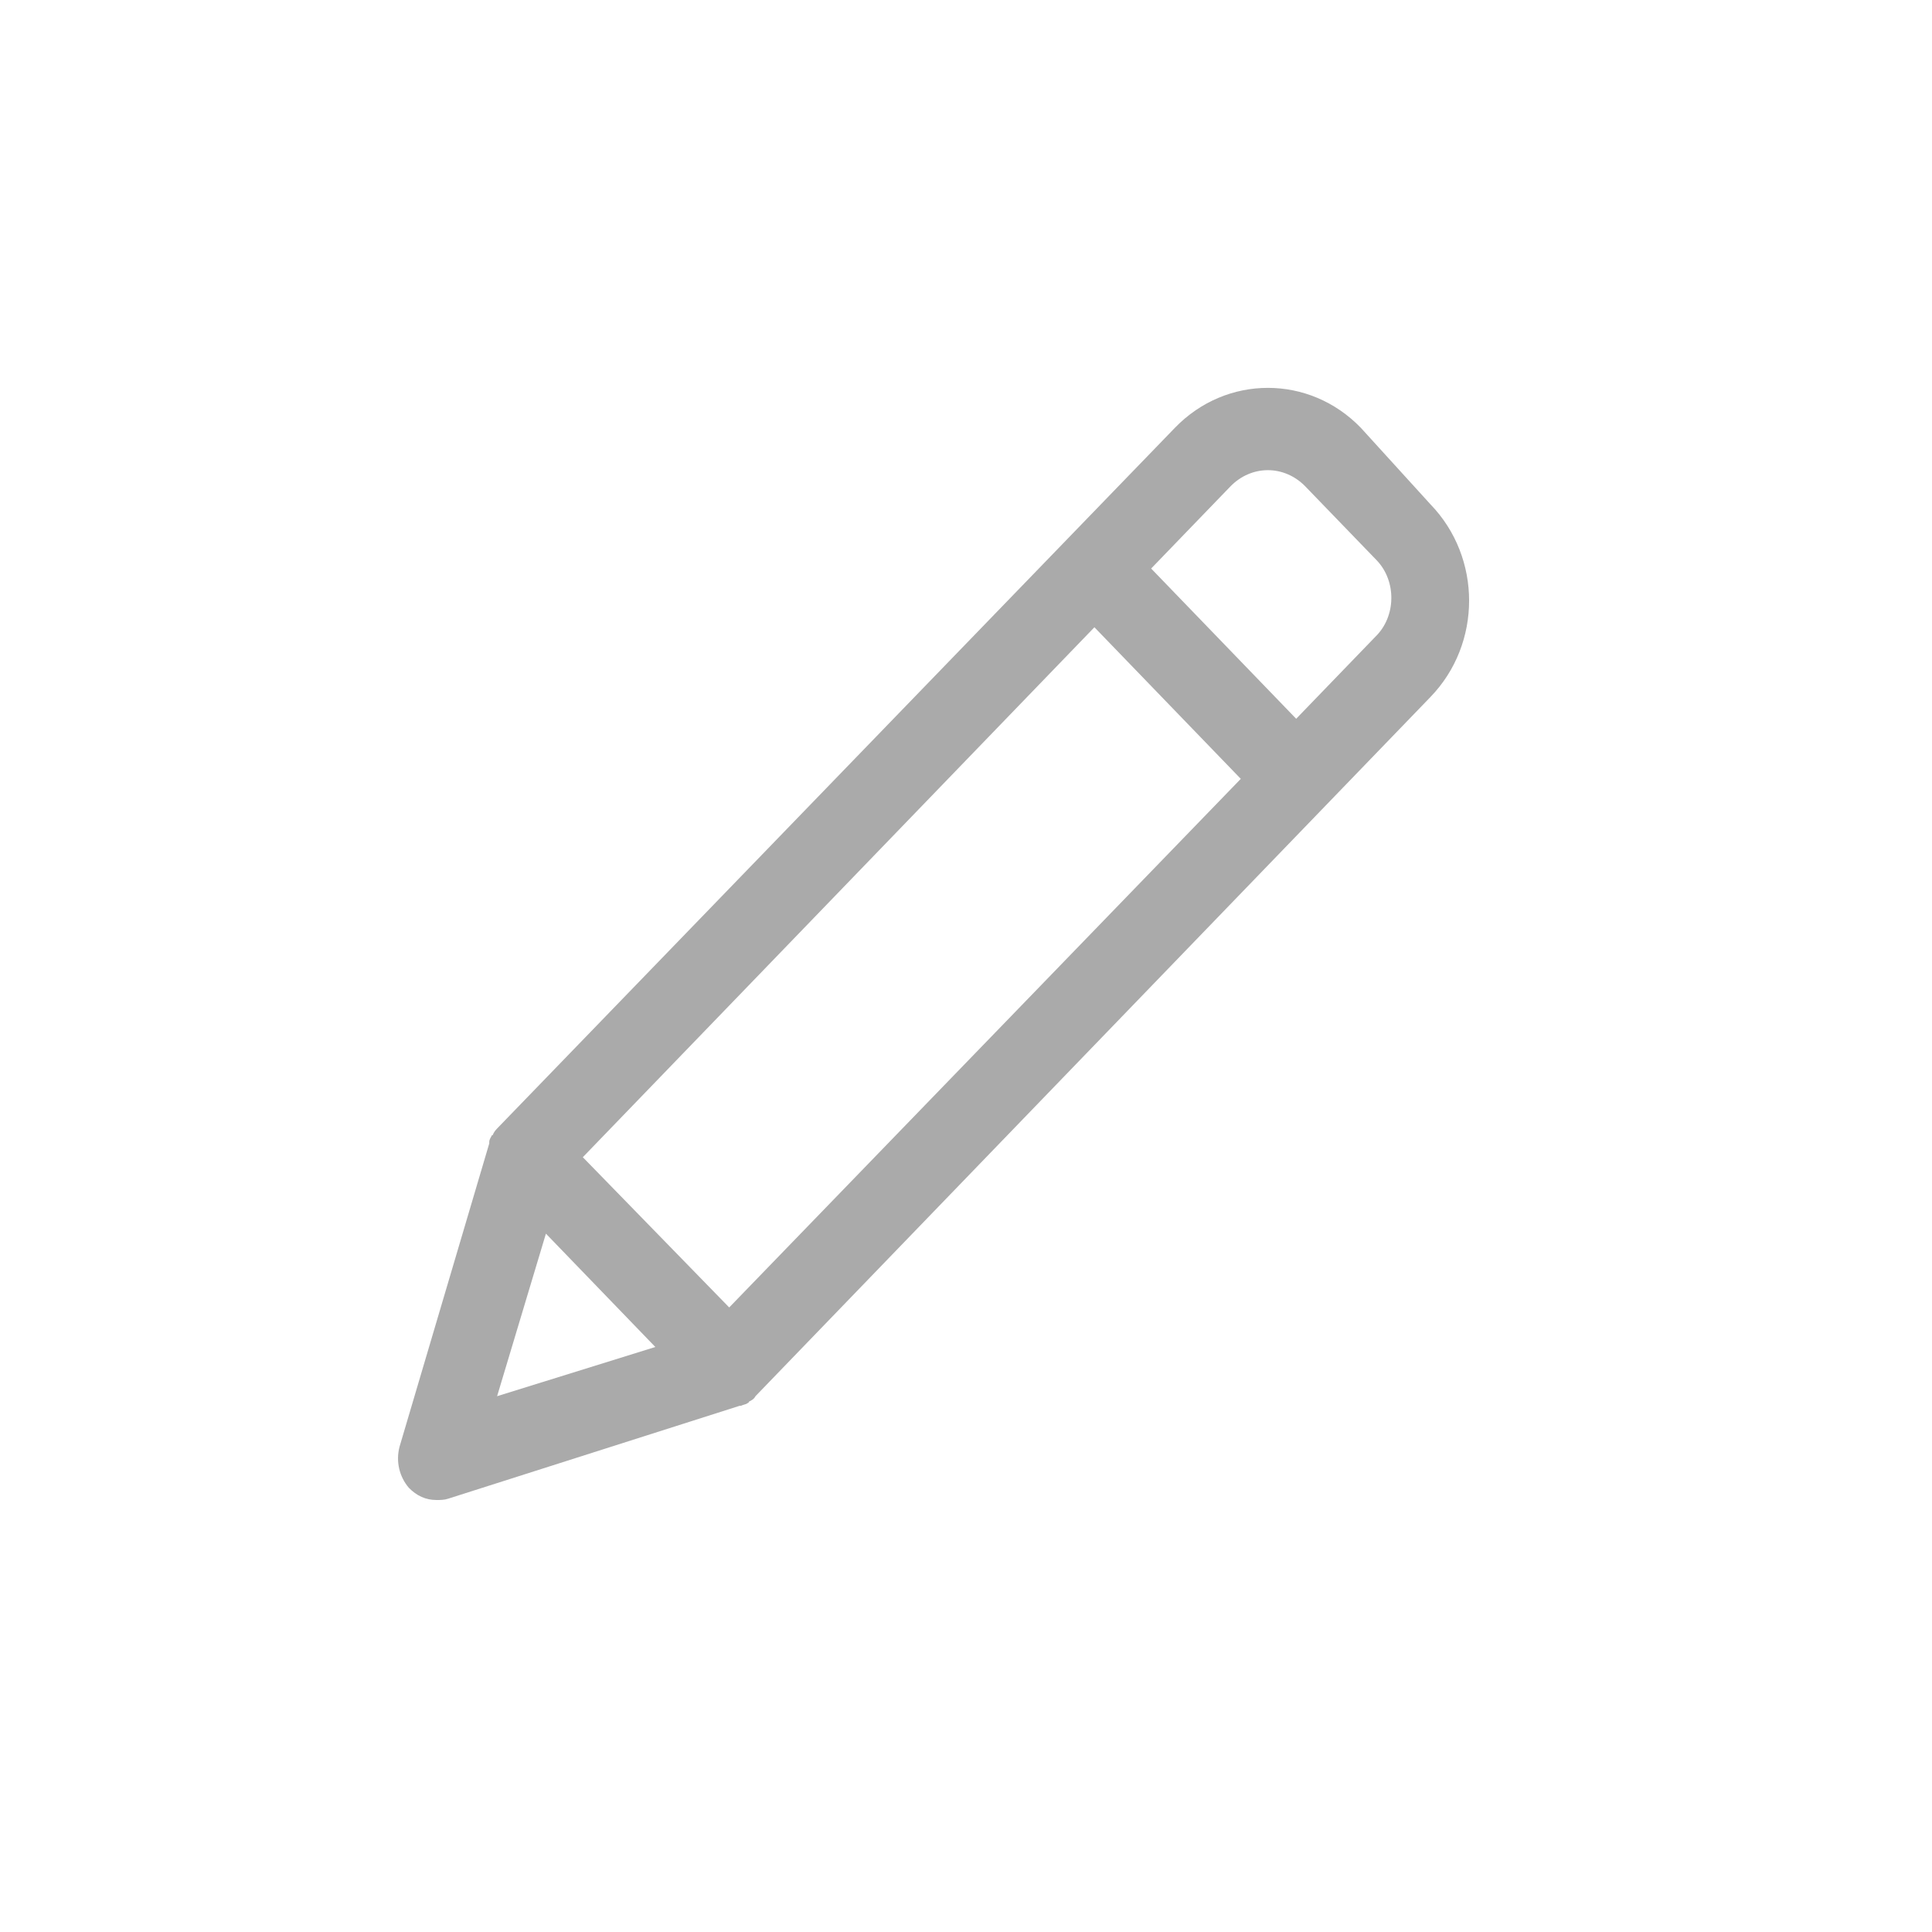
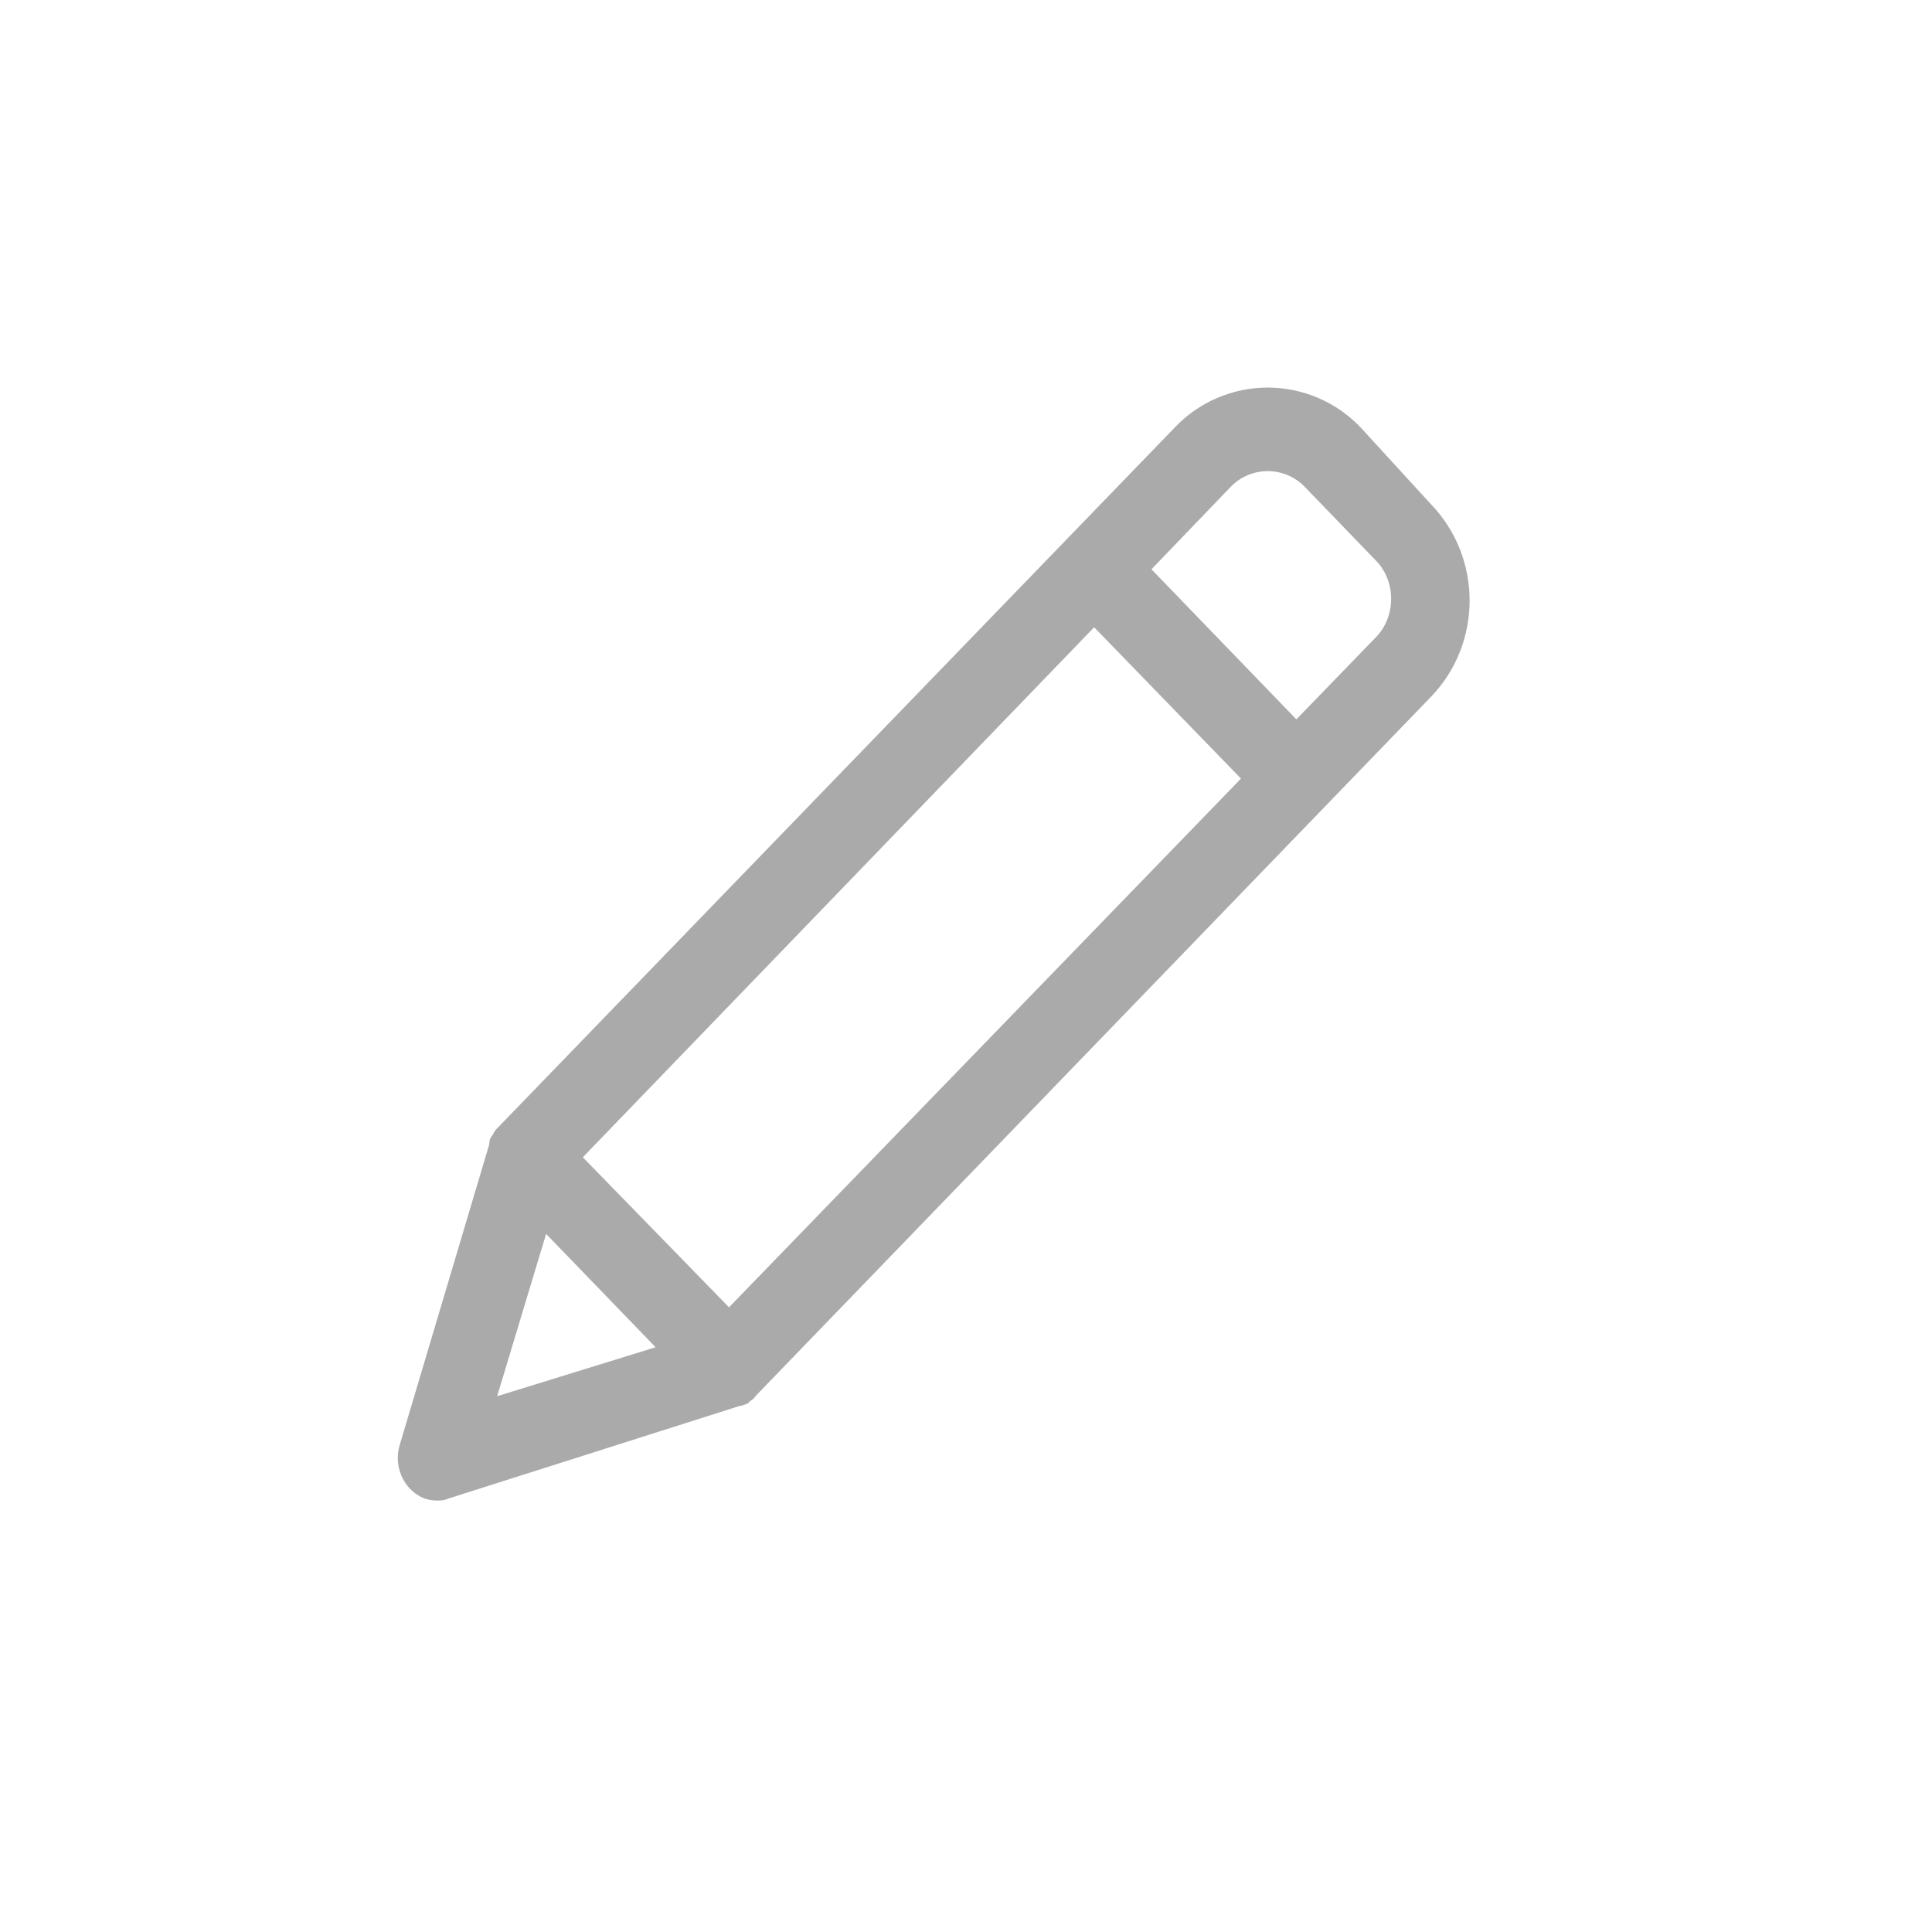
- <svg xmlns="http://www.w3.org/2000/svg" version="1.1" style="" xml:space="preserve" width="30" height="30">
-   <rect id="backgroundrect" width="100%" height="100%" x="0" y="0" fill="none" stroke="none" class="" style="" />
-   <g class="currentLayer" style="">
-     <g id="svg_1" class="" fill-opacity="1" fill="#aaaaaa">
-       <path d="M21.131,6.643 c-0.799,-0.827 -2.088,-0.827 -2.887,0 L7.74,17.502 c-0.041,0.042 -0.061,0.064 -0.082,0.106 c0,0 0,0.021 -0.02,0.021 c-0.02,0.042 -0.041,0.064 -0.041,0.106 c0,0 0,0.021 0,0.021 L6.204,22.465 c-0.061,0.233 0,0.467 0.143,0.636 c0.123,0.127 0.266,0.191 0.43,0.191 c0.061,0 0.123,0 0.184,-0.021 l4.525,-1.442 c0,0 0.02,0 0.02,0 c0.041,-0.021 0.082,-0.021 0.102,-0.042 c0,0 0.02,0 0.02,-0.021 c0.041,-0.021 0.082,-0.042 0.102,-0.085 l10.483,-10.859 c0.799,-0.827 0.799,-2.163 0,-2.99 L21.131,6.643 zM7.719,21.68 l0.758,-2.524 l1.699,1.76 L7.719,21.68 zM11.323,20.302 L9.05,17.969 l7.944,-8.229 l2.273,2.354 L11.323,20.302 zM21.356,9.888 l-1.229,1.273 L17.875,8.828 l1.229,-1.273 c0.328,-0.339 0.839,-0.339 1.167,0 l1.106,1.145 C21.684,9.019 21.684,9.57 21.356,9.888 z" id="svg_2" fill="#aaaaaa" />
-     </g>
+ <svg xmlns="http://www.w3.org/2000/svg" width="30" height="30">
+   <rect width="100%" height="100%" fill="none" />
+   <g class="currentLayer">
+     <path d="M21.13 6.64a1.99 1.99 0 0 0-2.89 0L7.74 17.5a.37.37 0 0 0-.08.1s0 .03-.02.03c-.02.04-.04.06-.04.1v.03l-1.4 4.7a.7.7 0 0 0 .15.64c.12.13.26.2.43.2.06 0 .12 0 .18-.03l4.53-1.44h.02c.04-.02.08-.02.1-.04 0 0 .02 0 .02-.02.04-.03.08-.05.1-.09l10.49-10.86c.8-.83.8-2.16 0-2.99l-1.09-1.19zM7.72 21.68l.76-2.52 1.7 1.76-2.46.76zm3.6-1.38l-2.27-2.33 7.94-8.23 2.28 2.35-7.95 8.21zM21.36 9.9l-1.23 1.27-2.25-2.33 1.22-1.27a.8.8 0 0 1 1.17 0l1.1 1.14c.31.32.31.87-.01 1.19z" fill="#aaa" />
  </g>
</svg>
